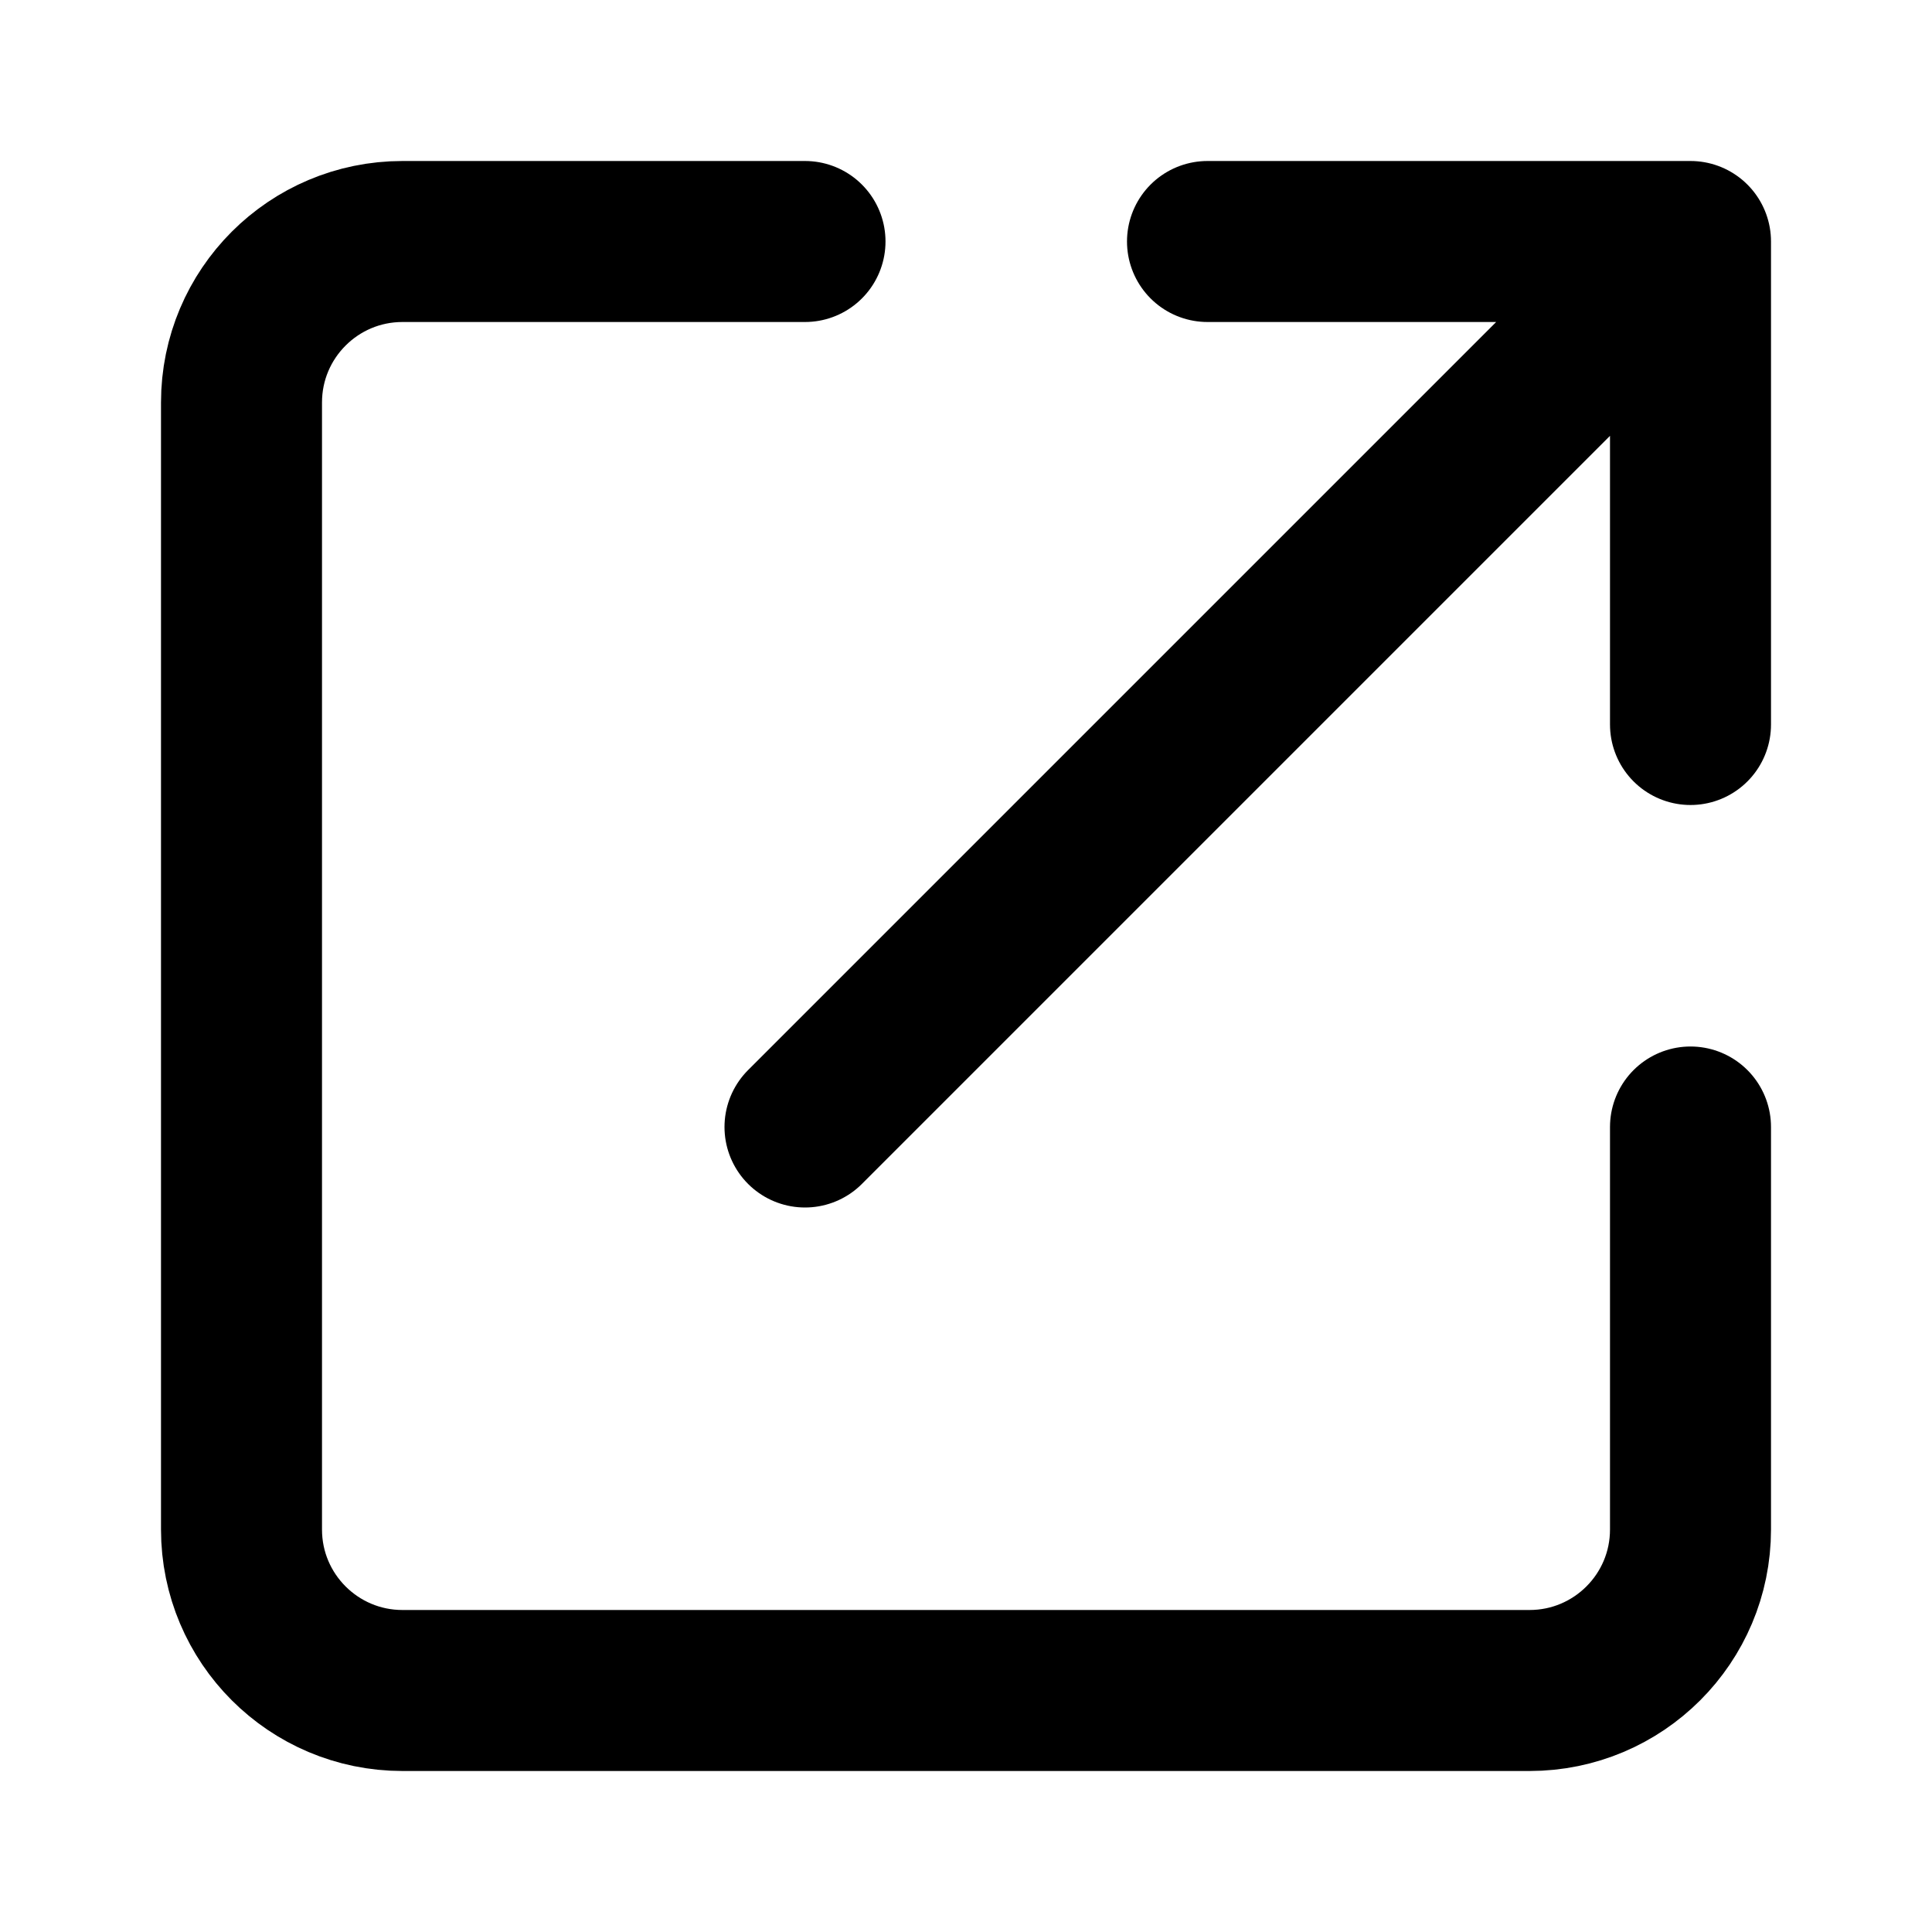
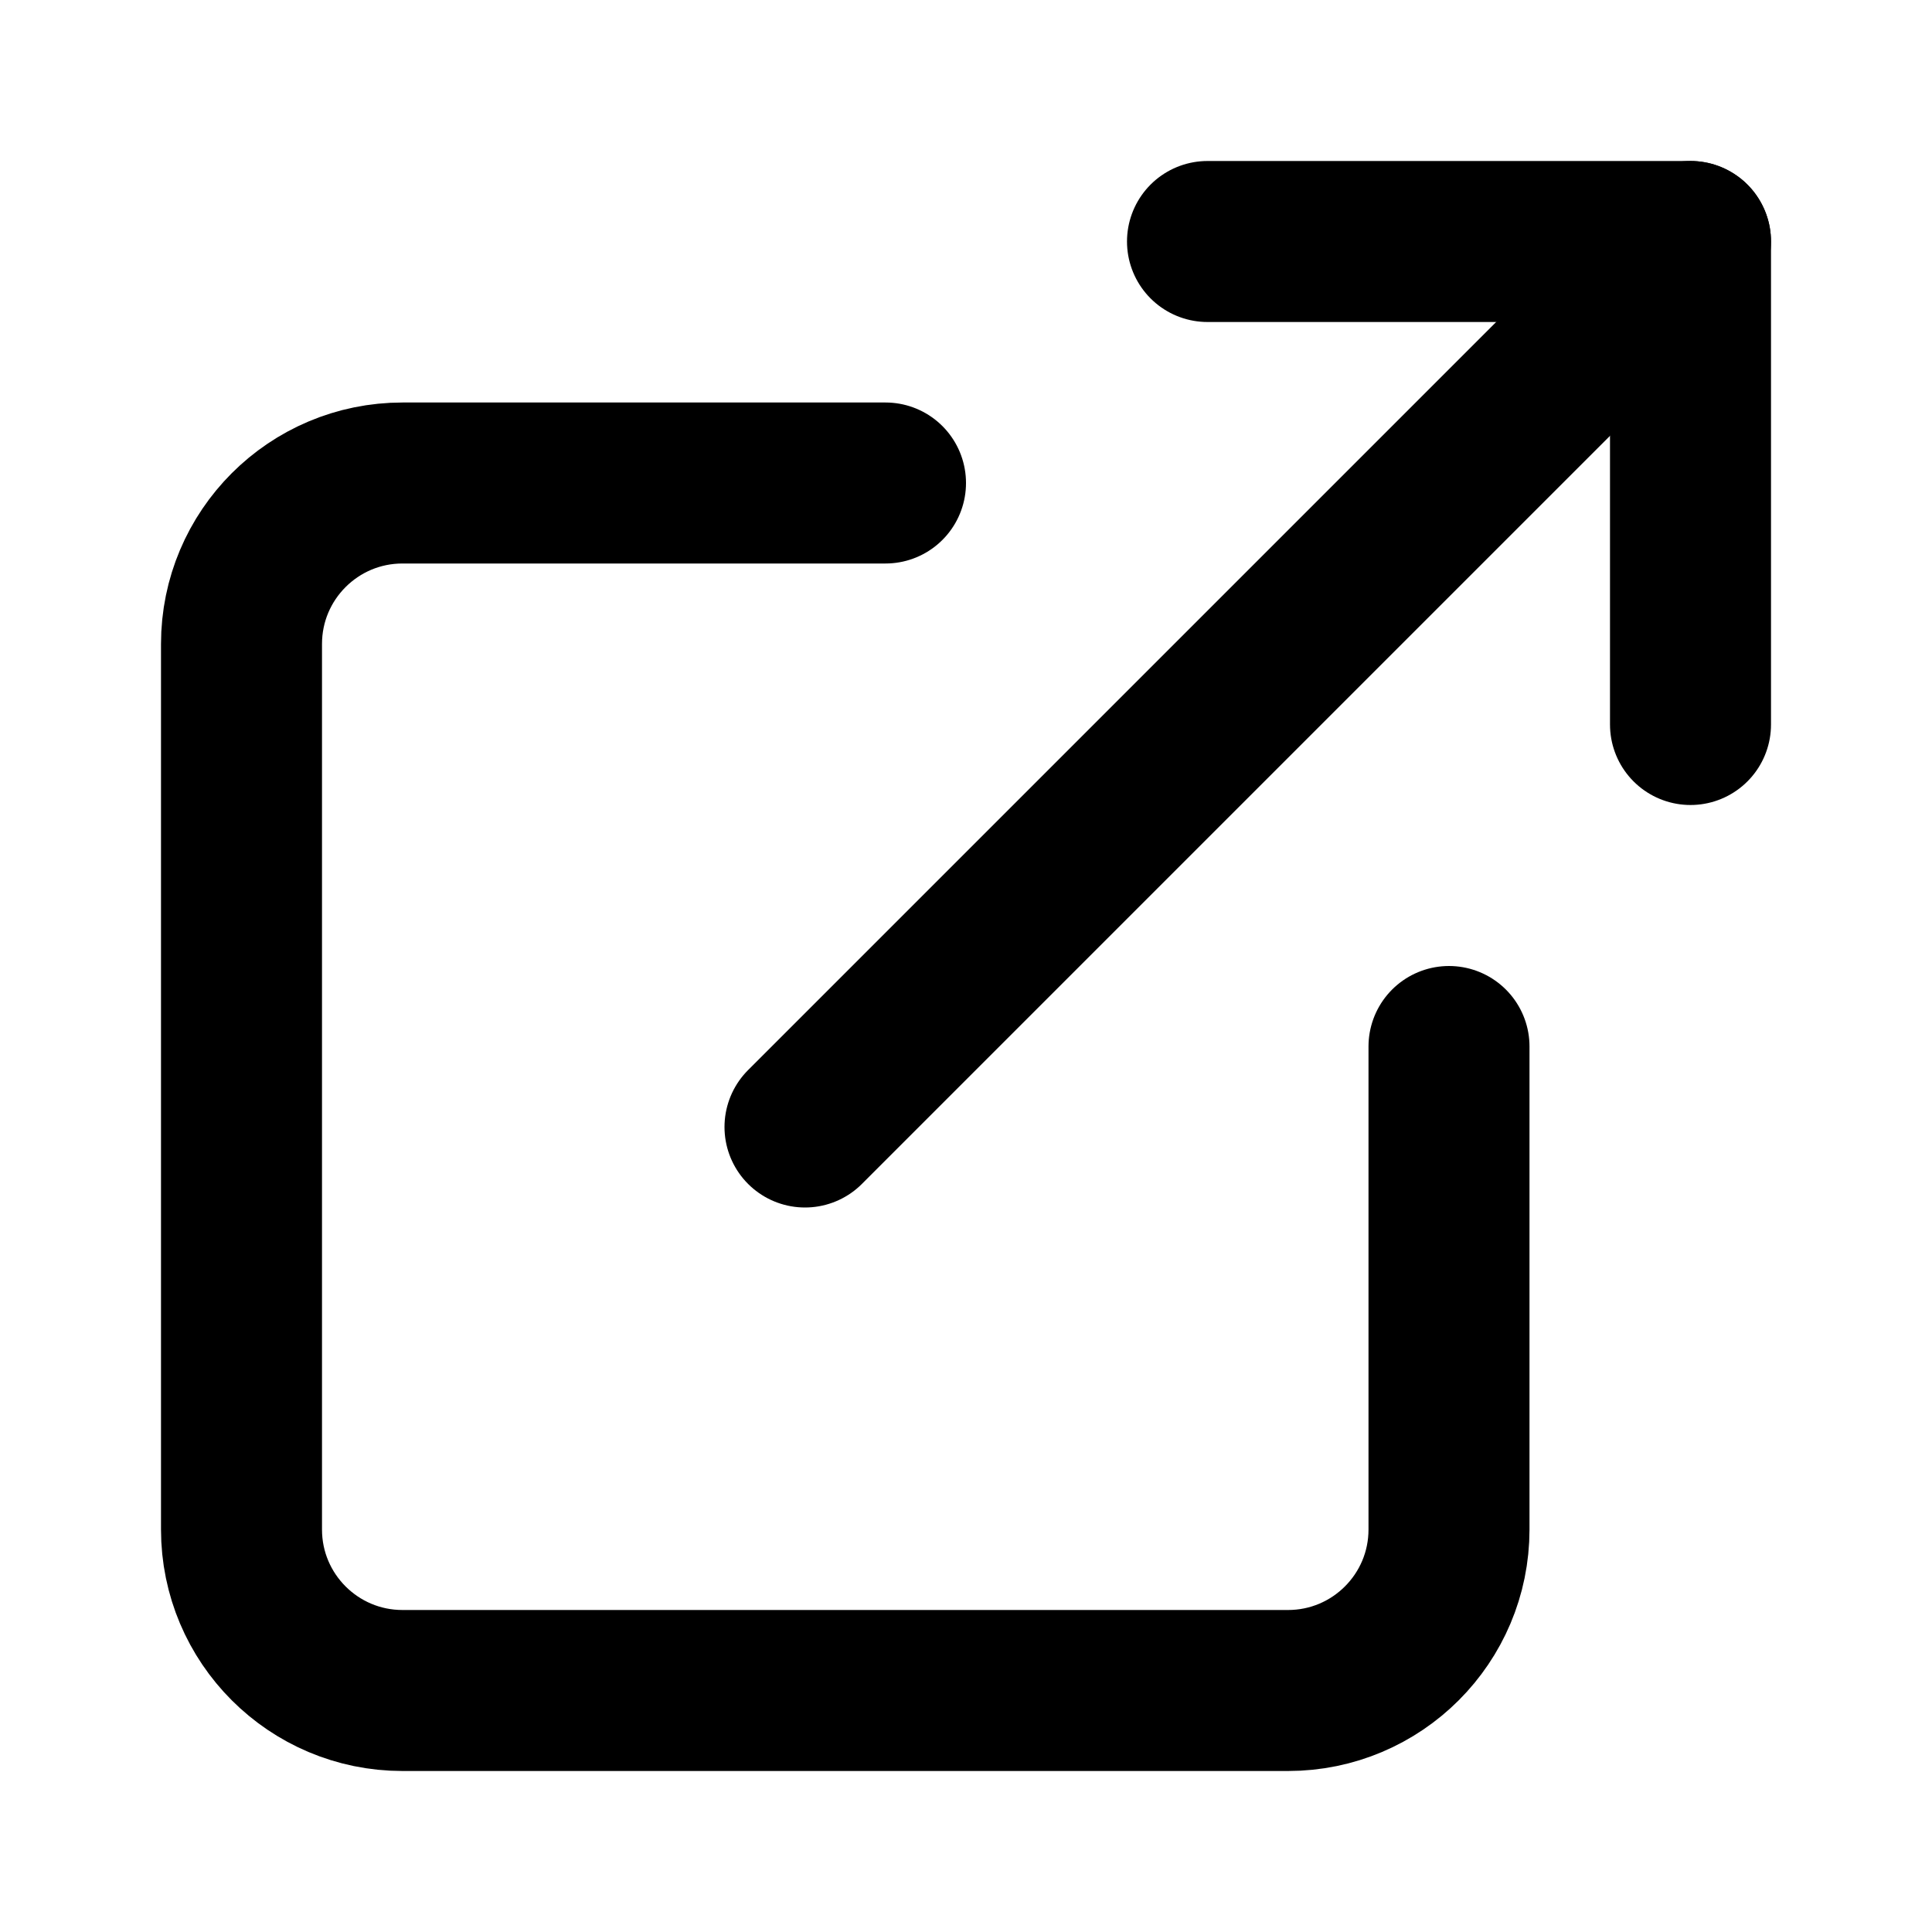
- <svg xmlns="http://www.w3.org/2000/svg" width="24" height="24" viewBox="0 0 24 24" fill="none" stroke="currentColor" stroke-width="2" stroke-linecap="round" stroke-linejoin="round">
-   <path d="M15 3h6v6M10 14 21 3" />
-   <path d="M21 14v5a2 2 0 0 1-2 2H5a2 2 0 0 1-2-2V5a2 2 0 0 1 2-2h5" />
+ <svg xmlns="http://www.w3.org/2000/svg" class="lucide lucide-external-link" width="24" height="24" viewBox="0 0 24 24" fill="none" stroke="currentColor" stroke-width="2" stroke-linecap="round" stroke-linejoin="round">
+   <path d="M15 3h6v6" />
+   <path d="M10 14 21 3" />
+   <path d="M18 13v6a2 2 0 0 1-2 2H5a2 2 0 0 1-2-2V8a2 2 0 0 1 2-2h6" />
</svg>
